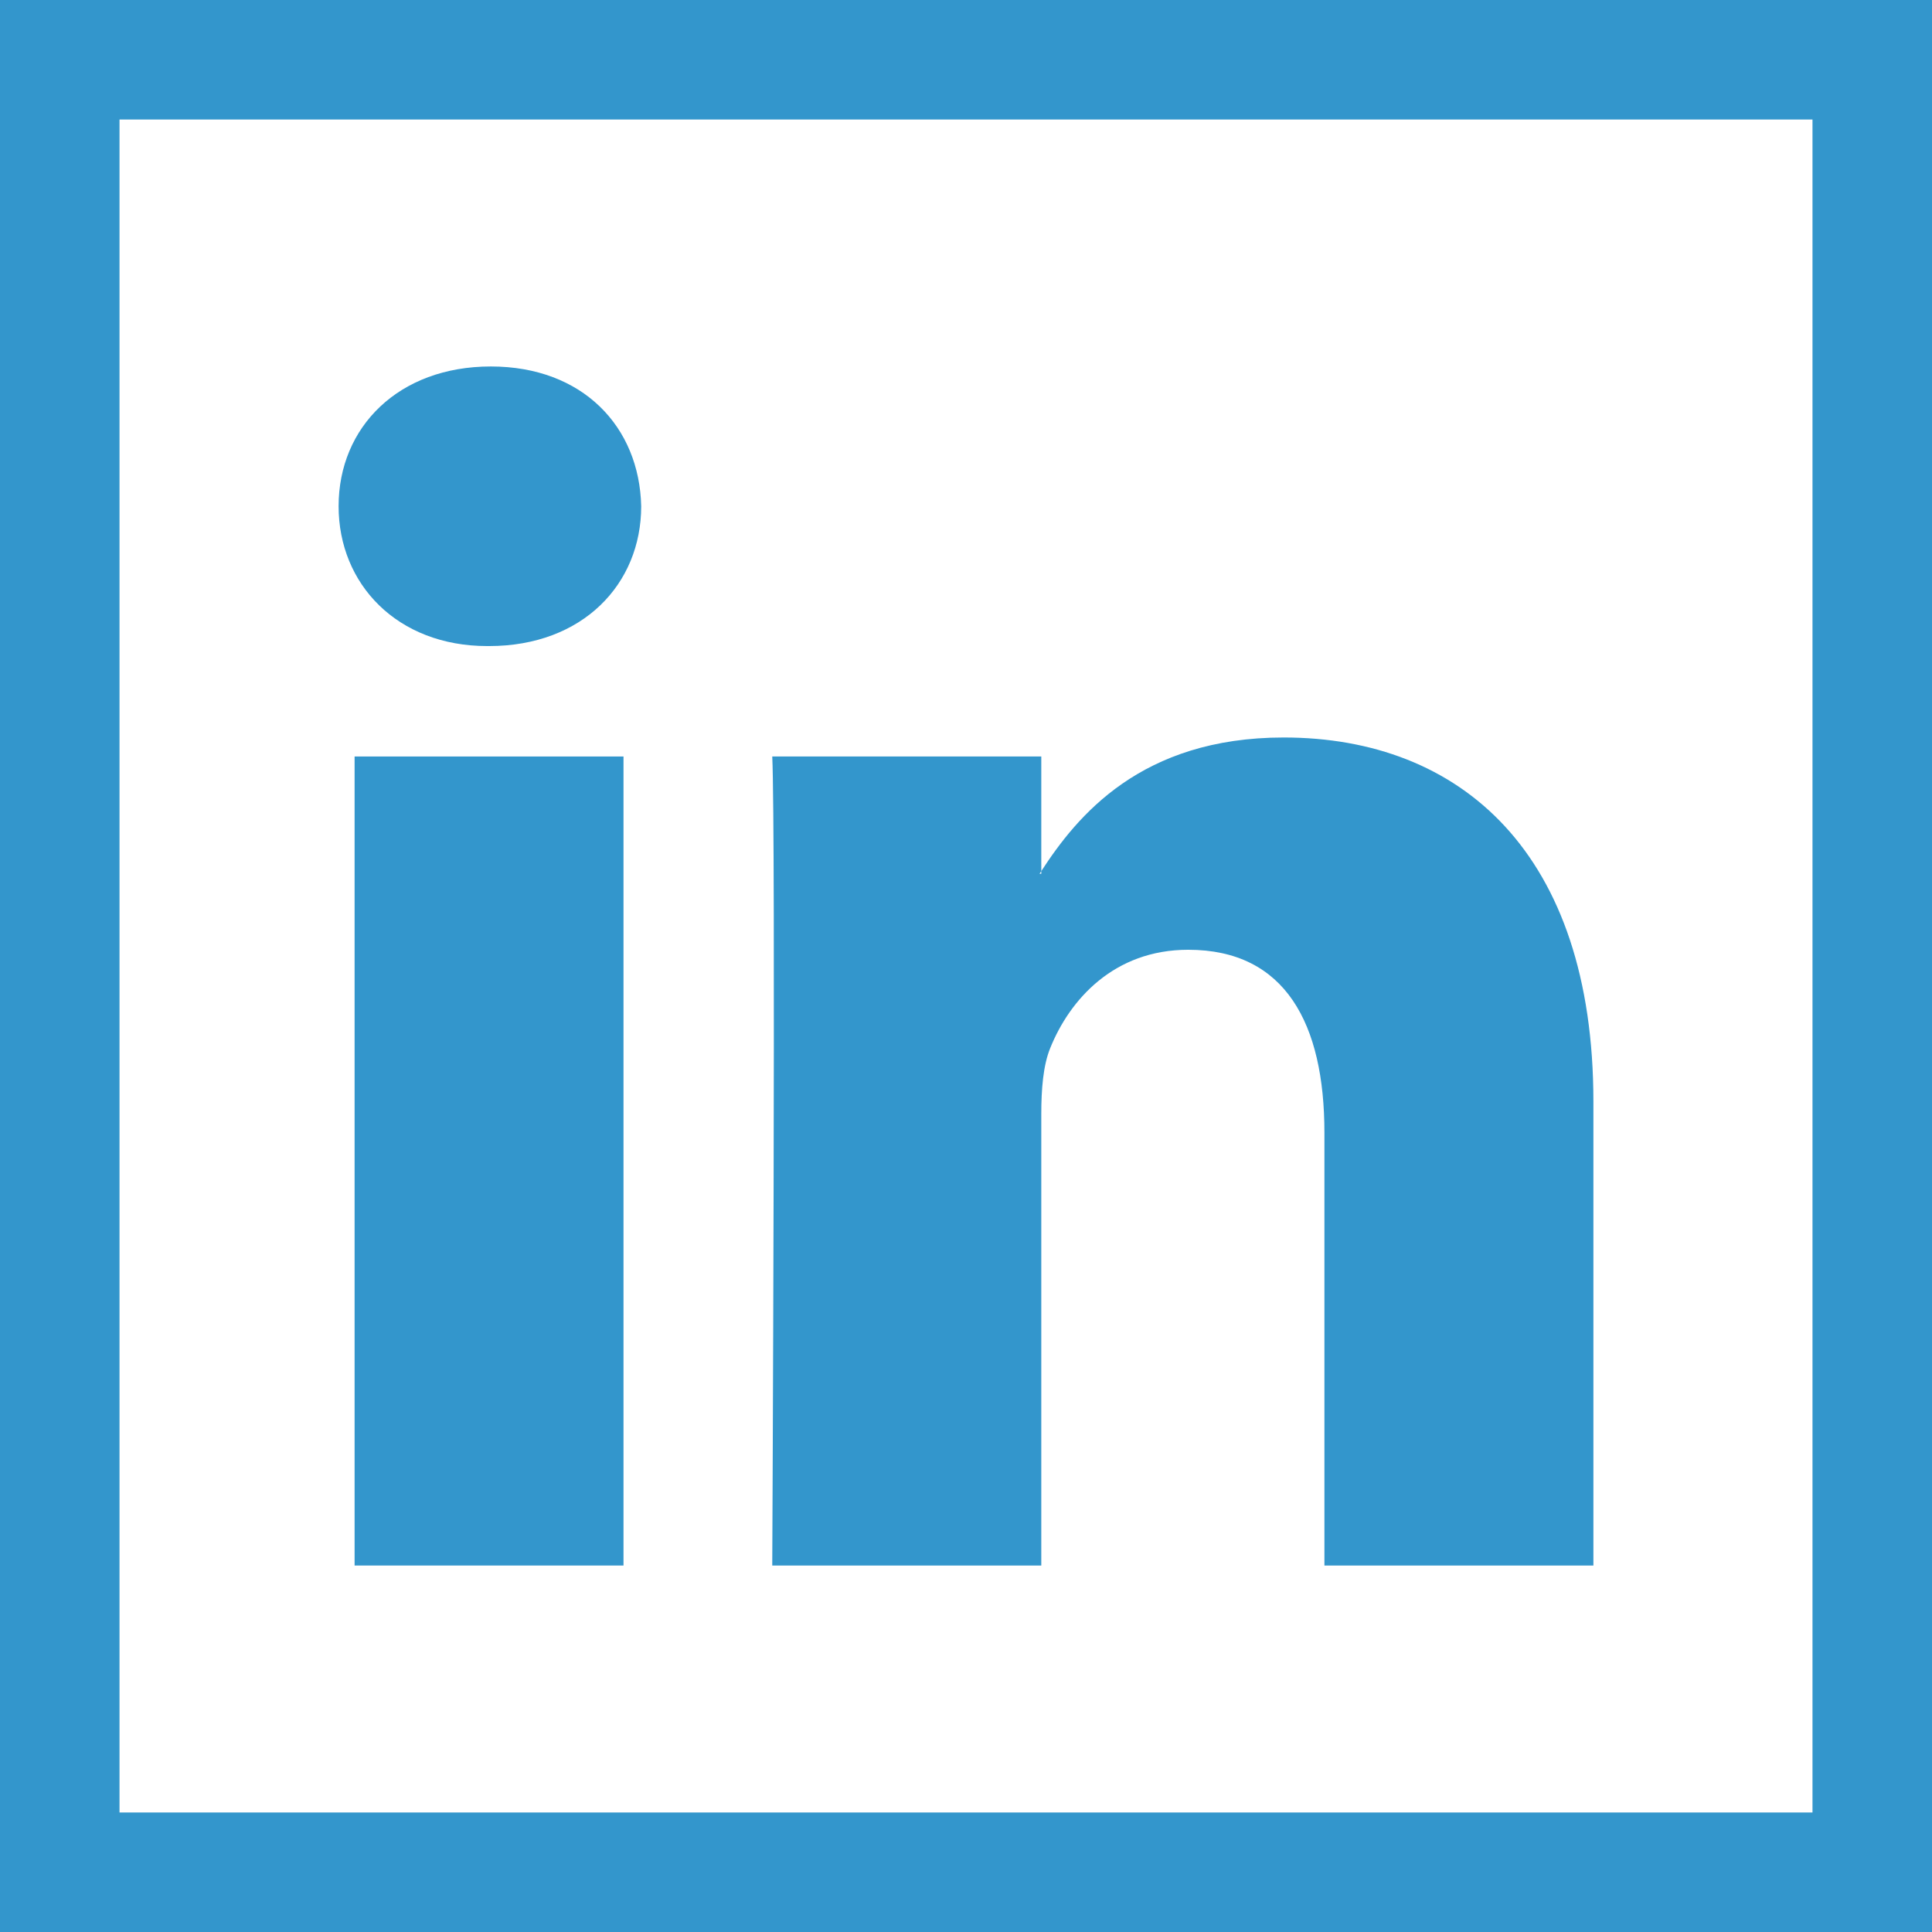
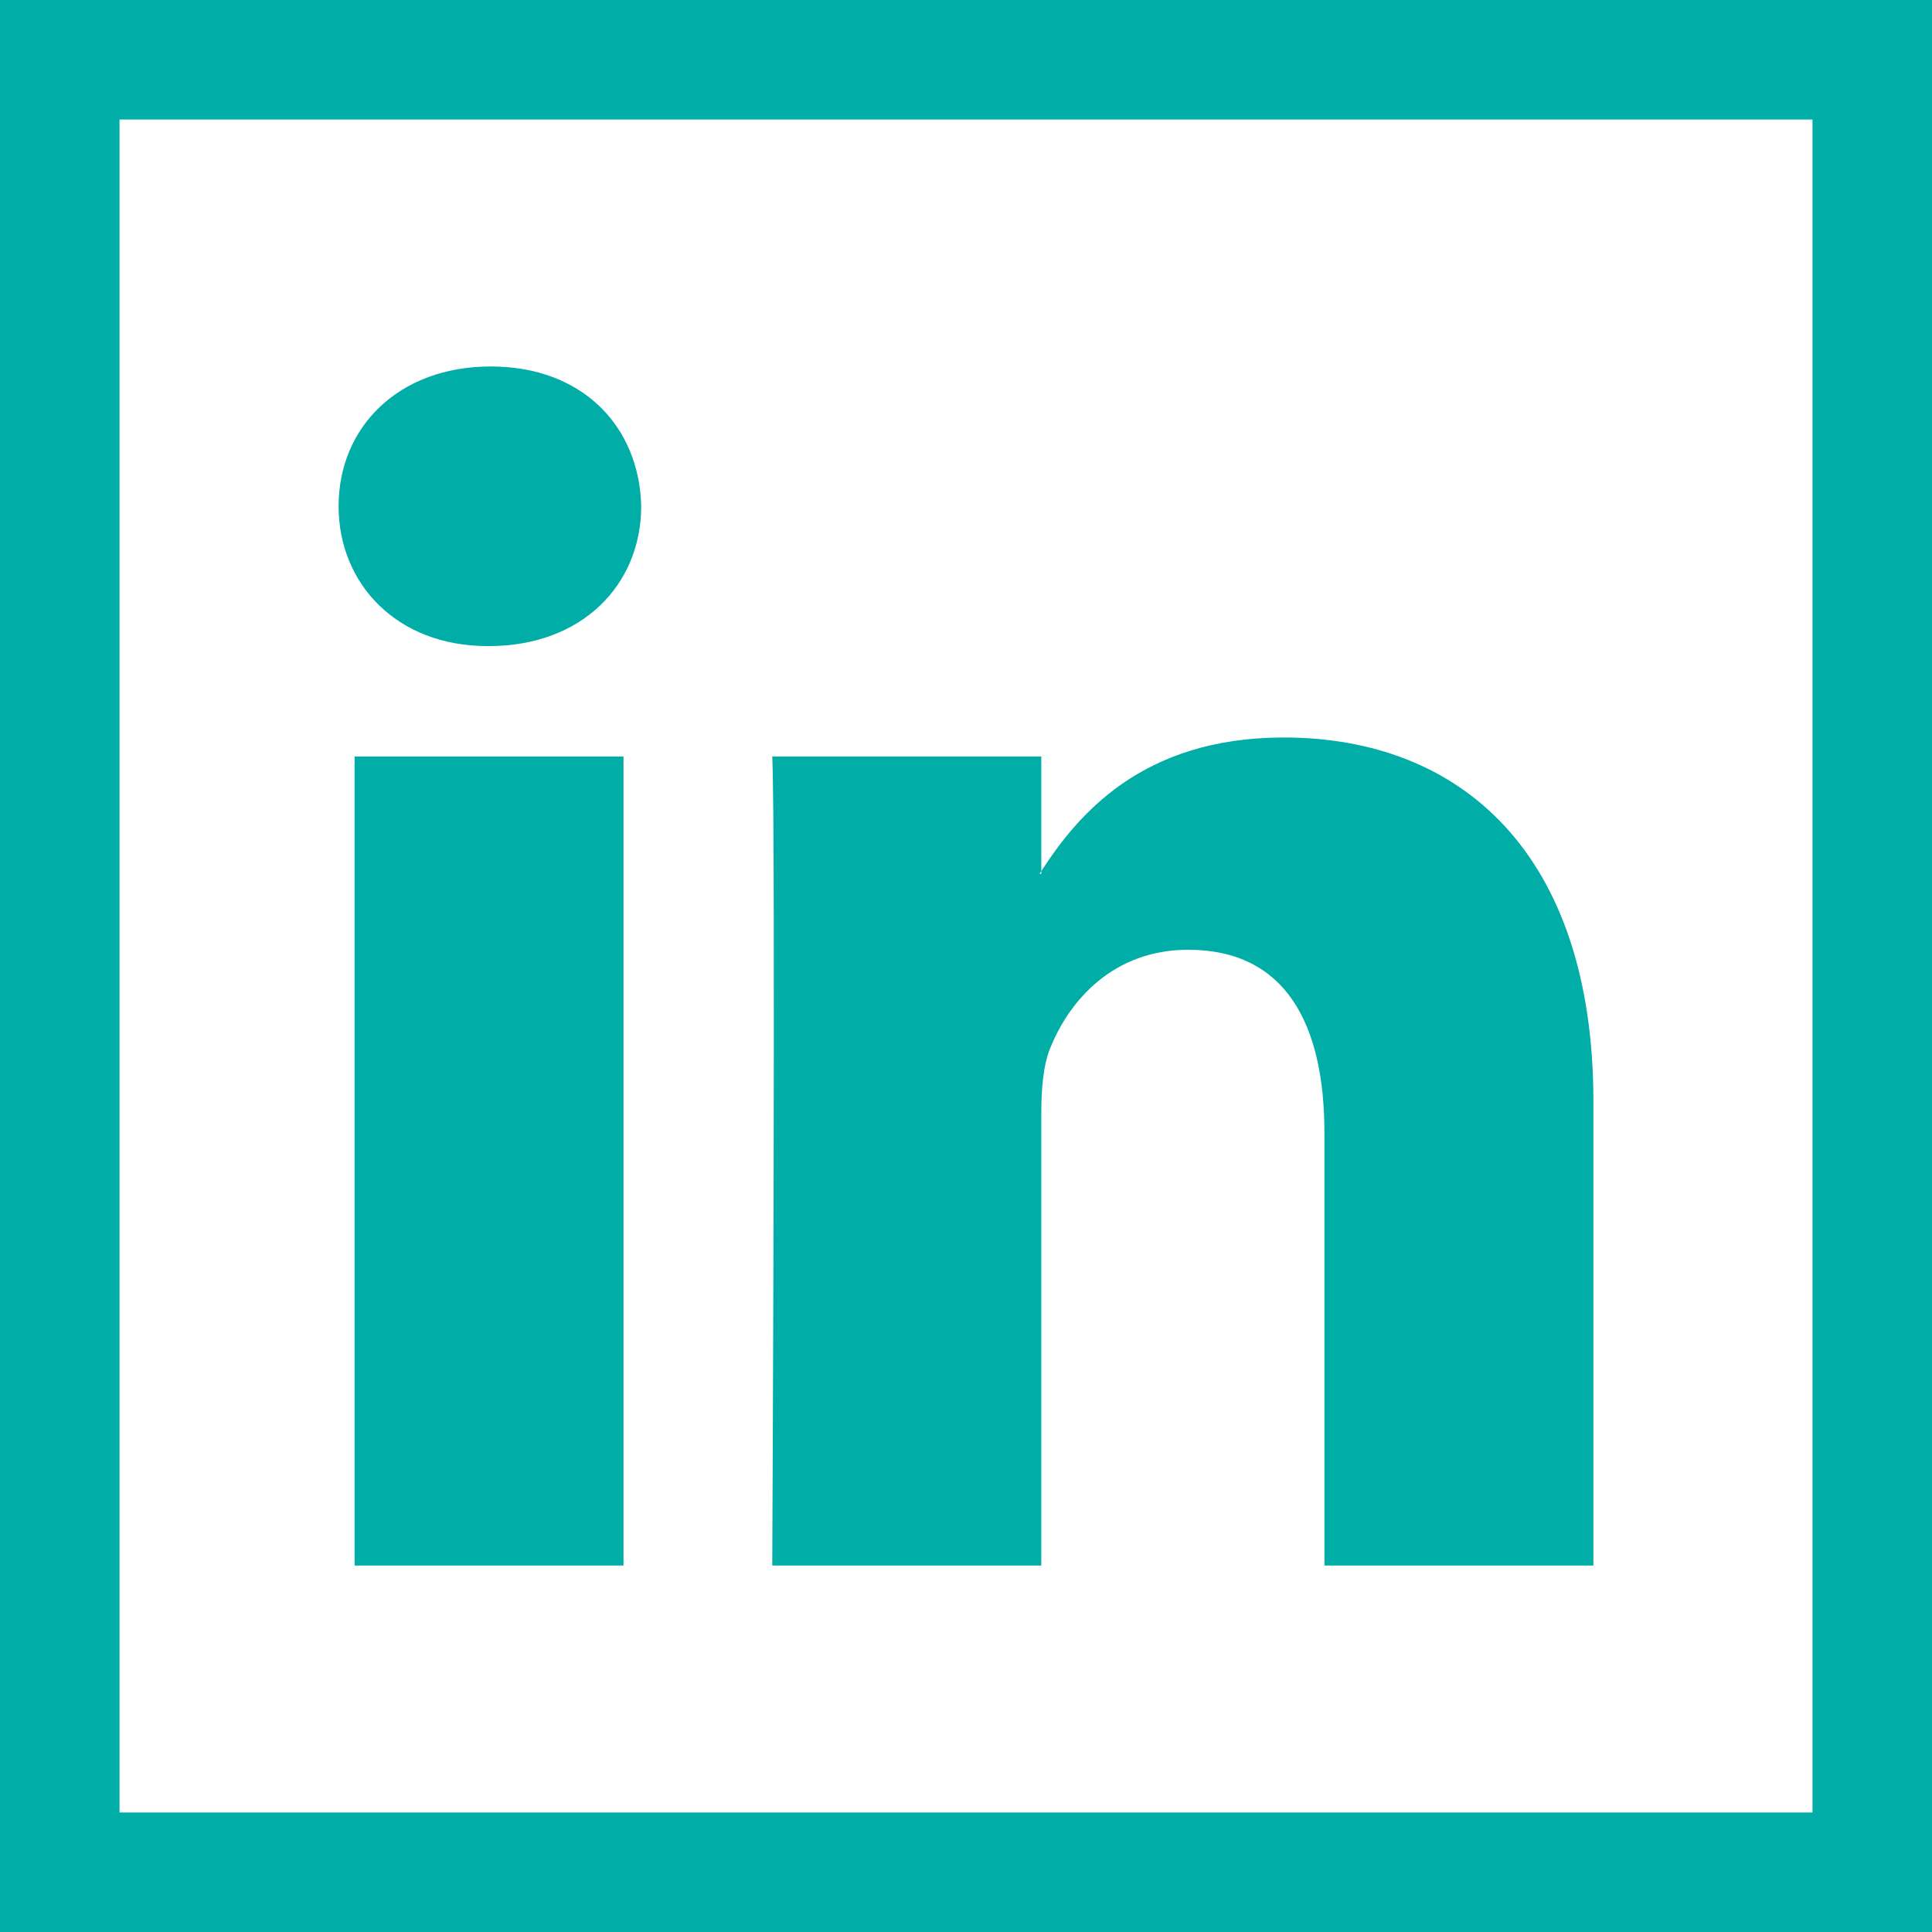
<svg xmlns="http://www.w3.org/2000/svg" version="1.1" id="Layer_1" x="0px" y="0px" viewBox="0 0 485 485" style="enable-background:new 0 0 485 485;" xml:space="preserve" width="512px" height="512px">
  <g>
    <g>
-       <rect x="89.016" y="189.906" width="67.506" height="203.096" data-original="#000000" class="active-path" data-old_color="#000000" fill="#3396CC" />
-       <path d="M122.323,162.186h0.446c23.551,0,38.194-15.601,38.194-35.101c-0.442-19.928-14.643-35.087-37.752-35.087   C100.107,91.998,85,107.157,85,127.085C85,146.585,99.678,162.186,122.323,162.186z" data-original="#000000" class="active-path" data-old_color="#000000" fill="#3396CC" />
-       <path d="M261.4,393.002V279.576c0-6.086,0.464-12.119,2.24-16.459c4.887-12.149,15.978-24.693,34.641-24.693   c24.439,0,34.195,18.629,34.195,45.92v108.657H400V276.535c0-62.379-33.307-91.398-77.744-91.398   c-35.871,0-51.883,19.74-60.856,33.547v0.665h-0.442c0.118-0.219,0.306-0.442,0.442-0.665v-28.779h-67.537   c0.905,19.053,0,203.096,0,203.096H261.4z" data-original="#000000" class="active-path" data-old_color="#000000" fill="#3396CC" />
-       <path d="M0,0v485h485V0H0z M455,455H30V30h425V455z" data-original="#000000" class="active-path" data-old_color="#000000" fill="#3396CC" />
+       <rect x="89.016" y="189.906" width="67.506" height="203.096" data-original="#000000" class="active-path" data-old_color="#000000" fill="#00ADA7" />
+       <path d="M122.323,162.186h0.446c23.551,0,38.194-15.601,38.194-35.101c-0.442-19.928-14.643-35.087-37.752-35.087   C100.107,91.998,85,107.157,85,127.085C85,146.585,99.678,162.186,122.323,162.186z" data-original="#000000" class="active-path" data-old_color="#000000" fill="#00ADA7" />
+       <path d="M261.4,393.002V279.576c0-6.086,0.464-12.119,2.24-16.459c4.887-12.149,15.978-24.693,34.641-24.693   c24.439,0,34.195,18.629,34.195,45.92v108.657H400V276.535c0-62.379-33.307-91.398-77.744-91.398   c-35.871,0-51.883,19.74-60.856,33.547v0.665h-0.442c0.118-0.219,0.306-0.442,0.442-0.665v-28.779h-67.537   c0.905,19.053,0,203.096,0,203.096H261.4z" data-original="#000000" class="active-path" data-old_color="#000000" fill="#00ADA7" />
+       <path d="M0,0v485h485V0H0z M455,455H30V30h425V455z" data-original="#000000" class="active-path" data-old_color="#000000" fill="#00ADA7" />
    </g>
  </g>
</svg>
